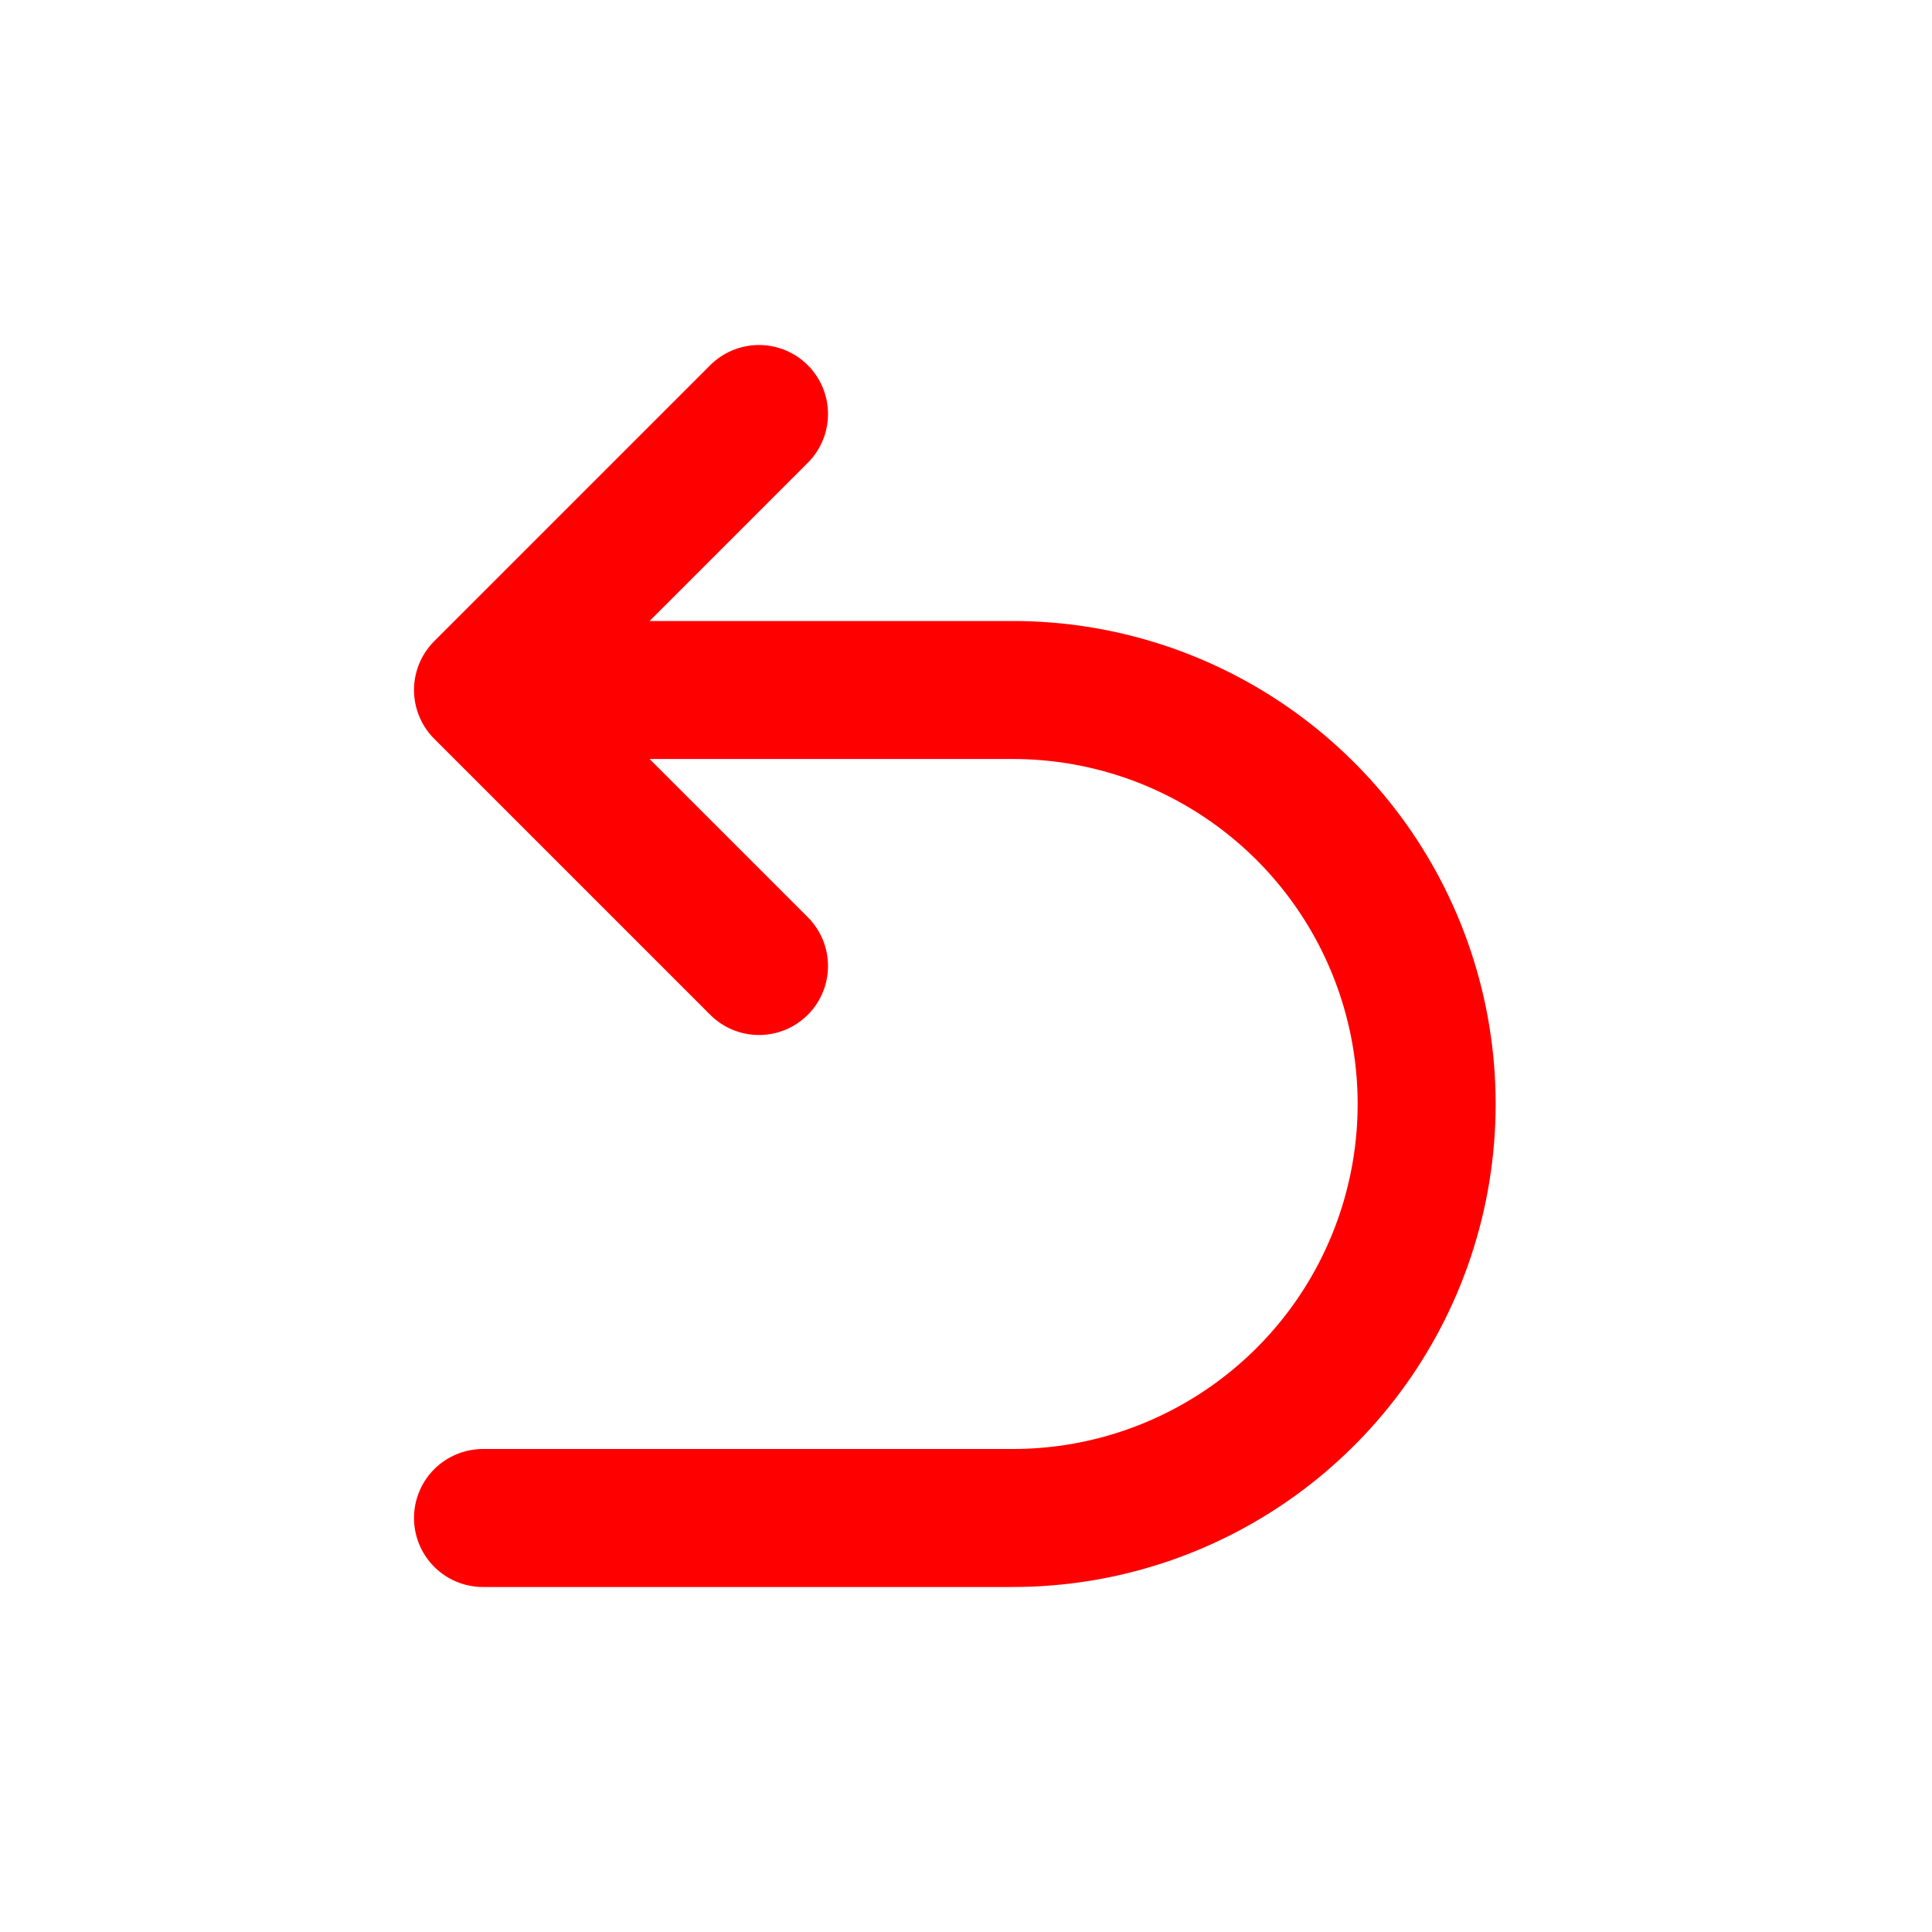
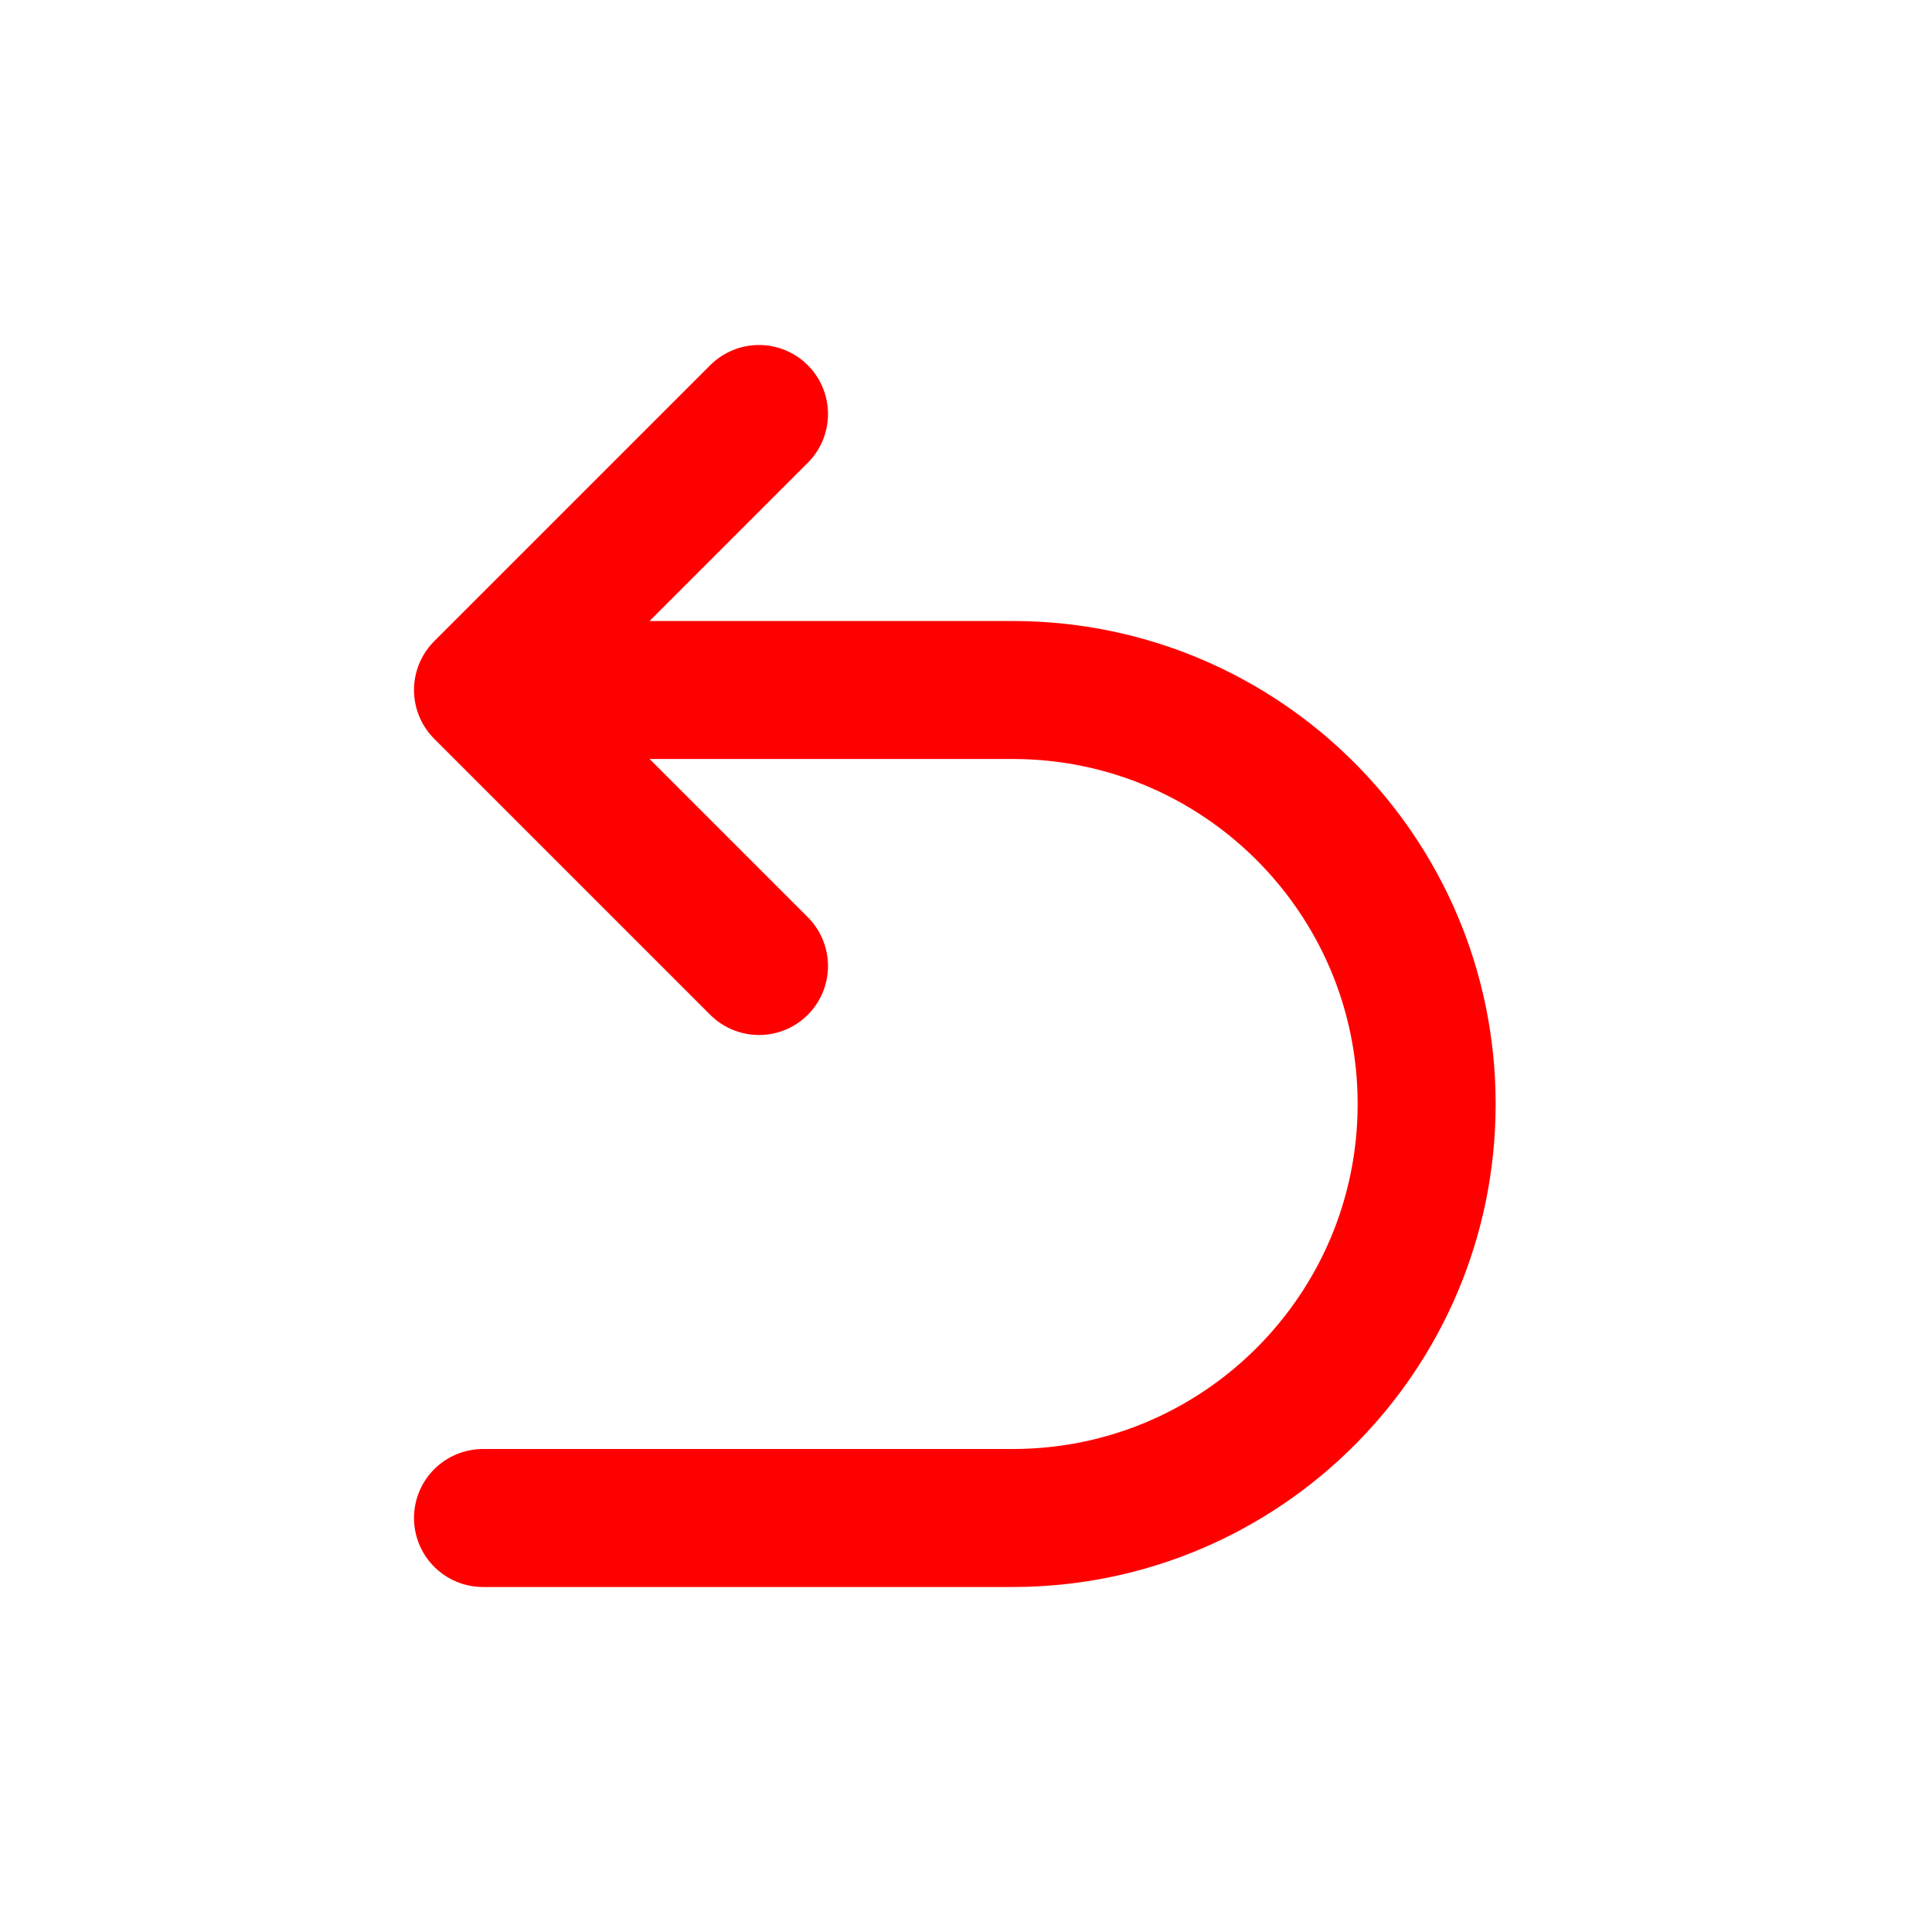
<svg xmlns="http://www.w3.org/2000/svg" width="16" height="16" fill="none" viewBox="0 0 14 14">
-   <path stroke="red" stroke-linecap="round" d="M3.5 5h3.838a3 3 0 0 1 2.846 2.051v0a3 3 0 0 1 0 1.898v0A3 3 0 0 1 7.338 11H3.5m0-6 2-2m-2 2 2 2" />
+   <path stroke="red" stroke-linecap="round" d="M3.5 5h3.838a3 3 0 0 1 0 6H3.5m0-6 2-2m-2 2 2 2" />
</svg>
